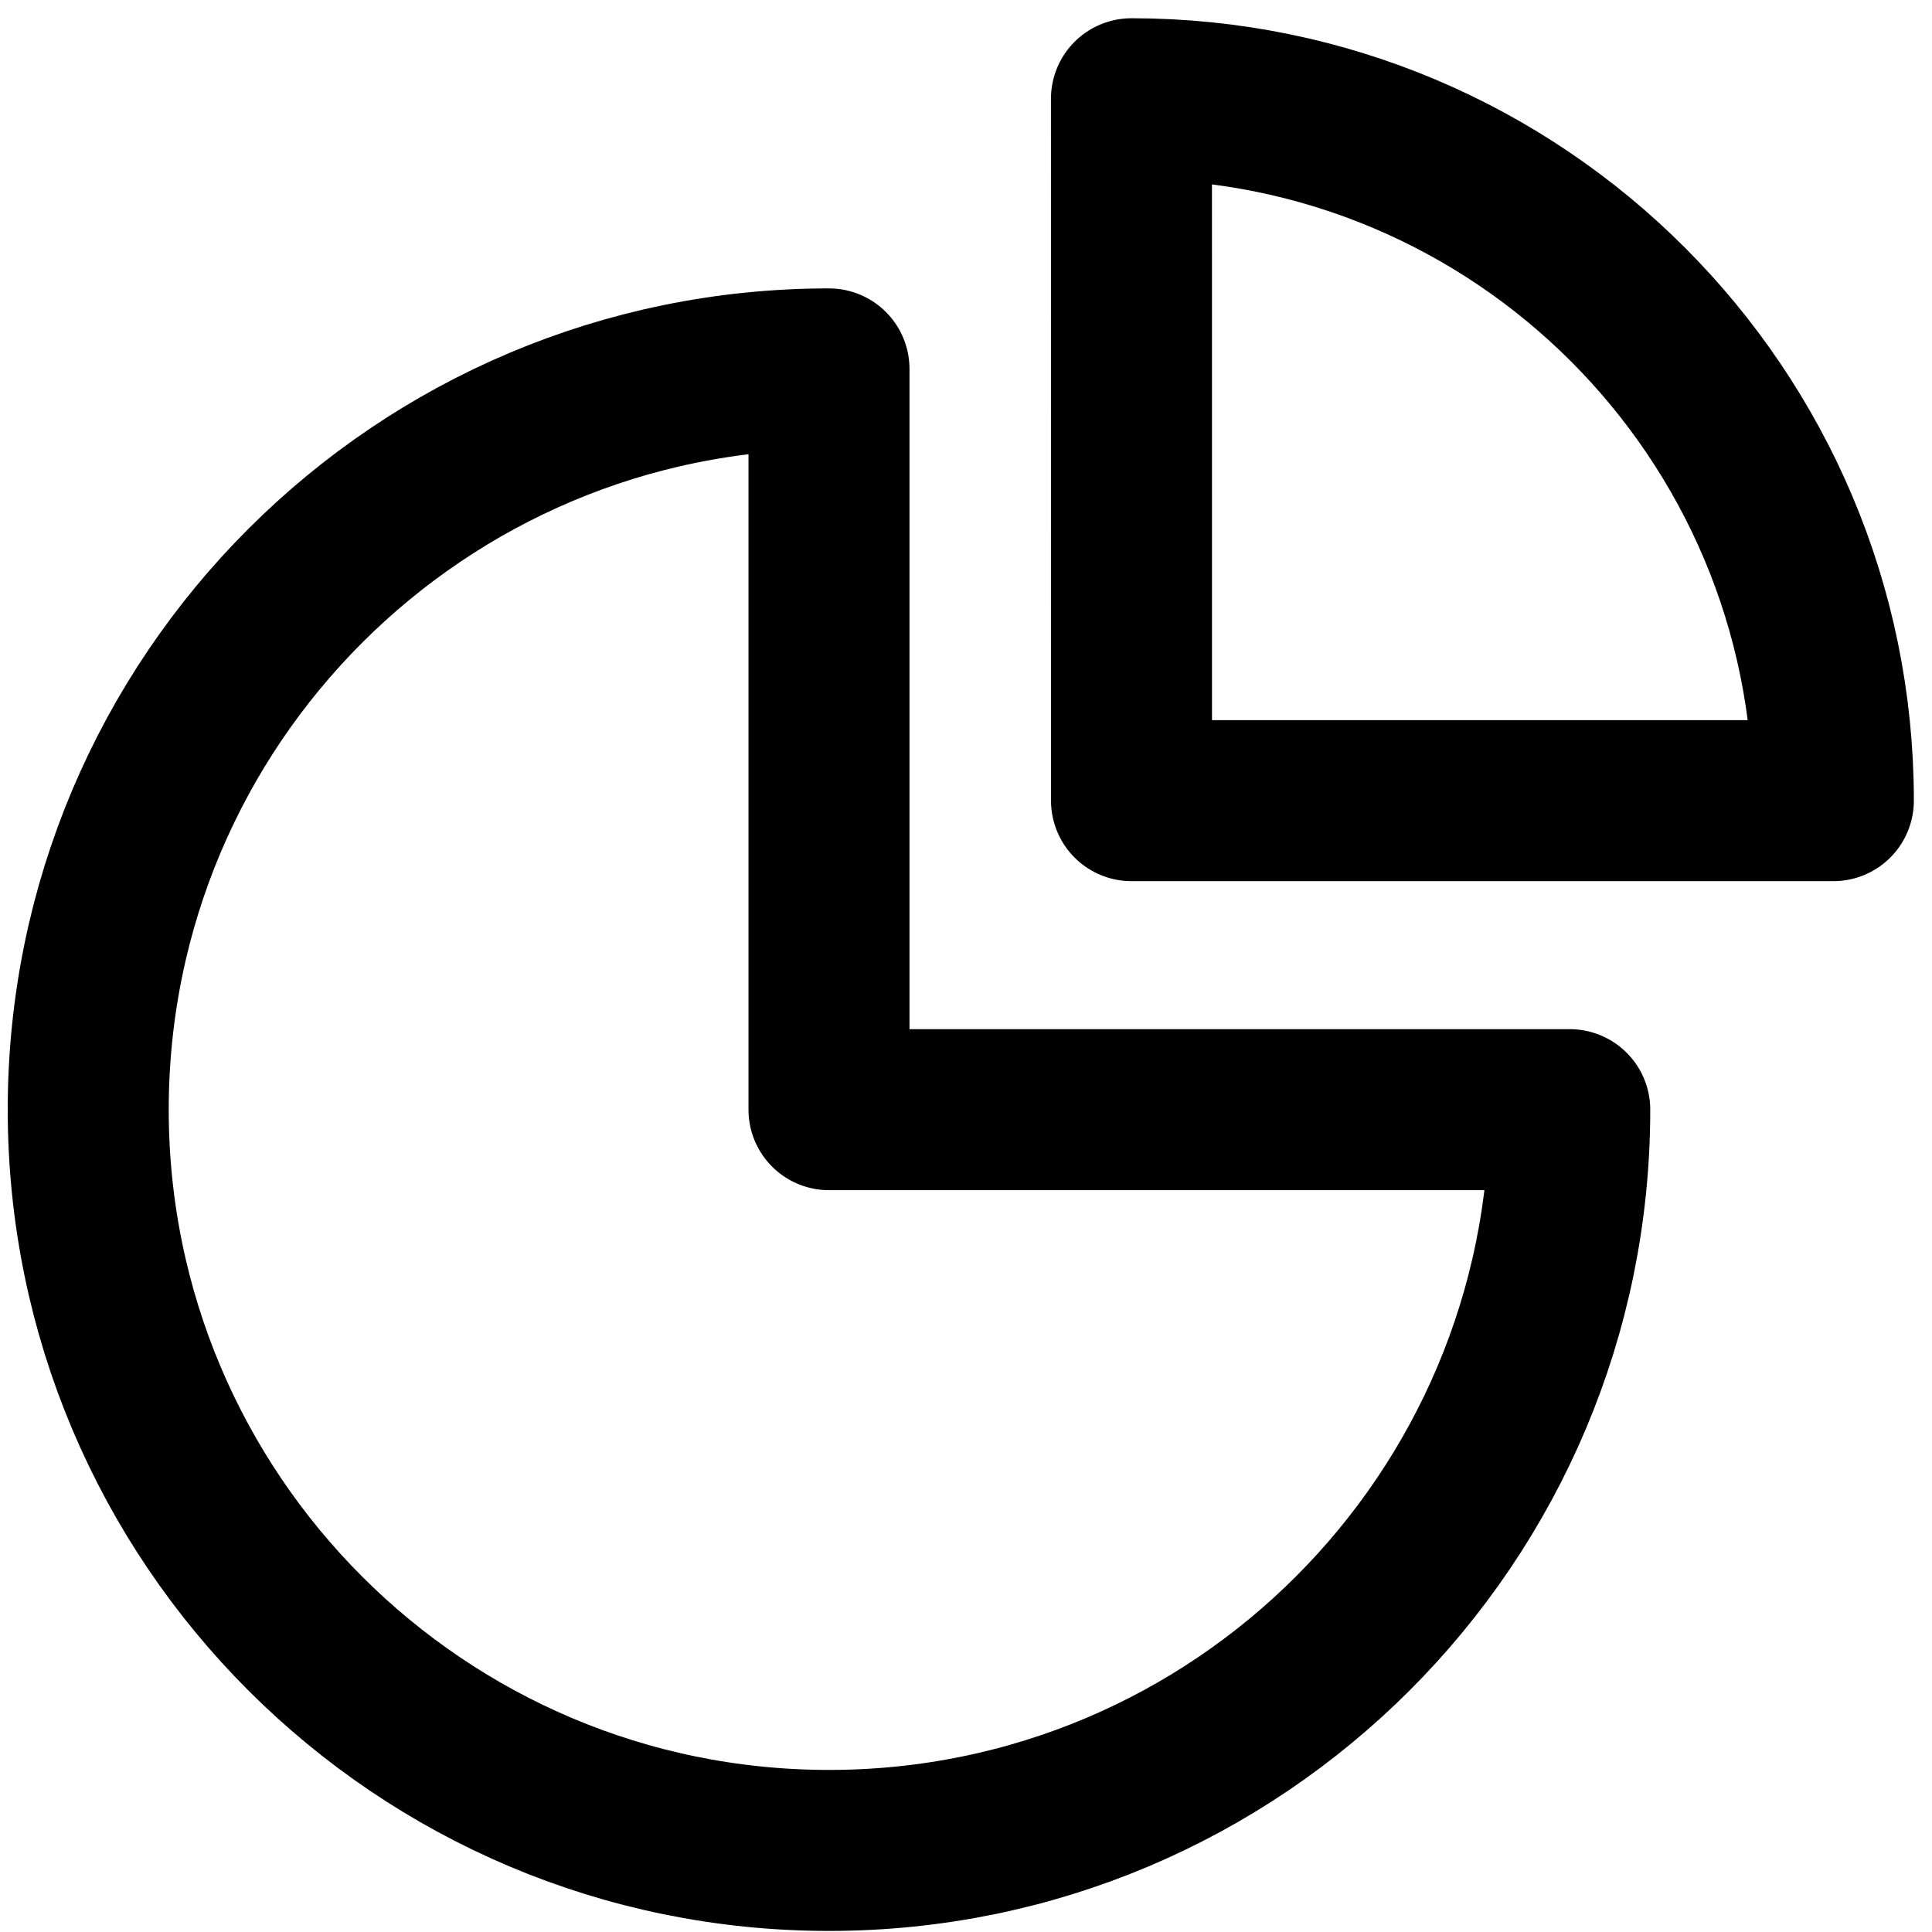
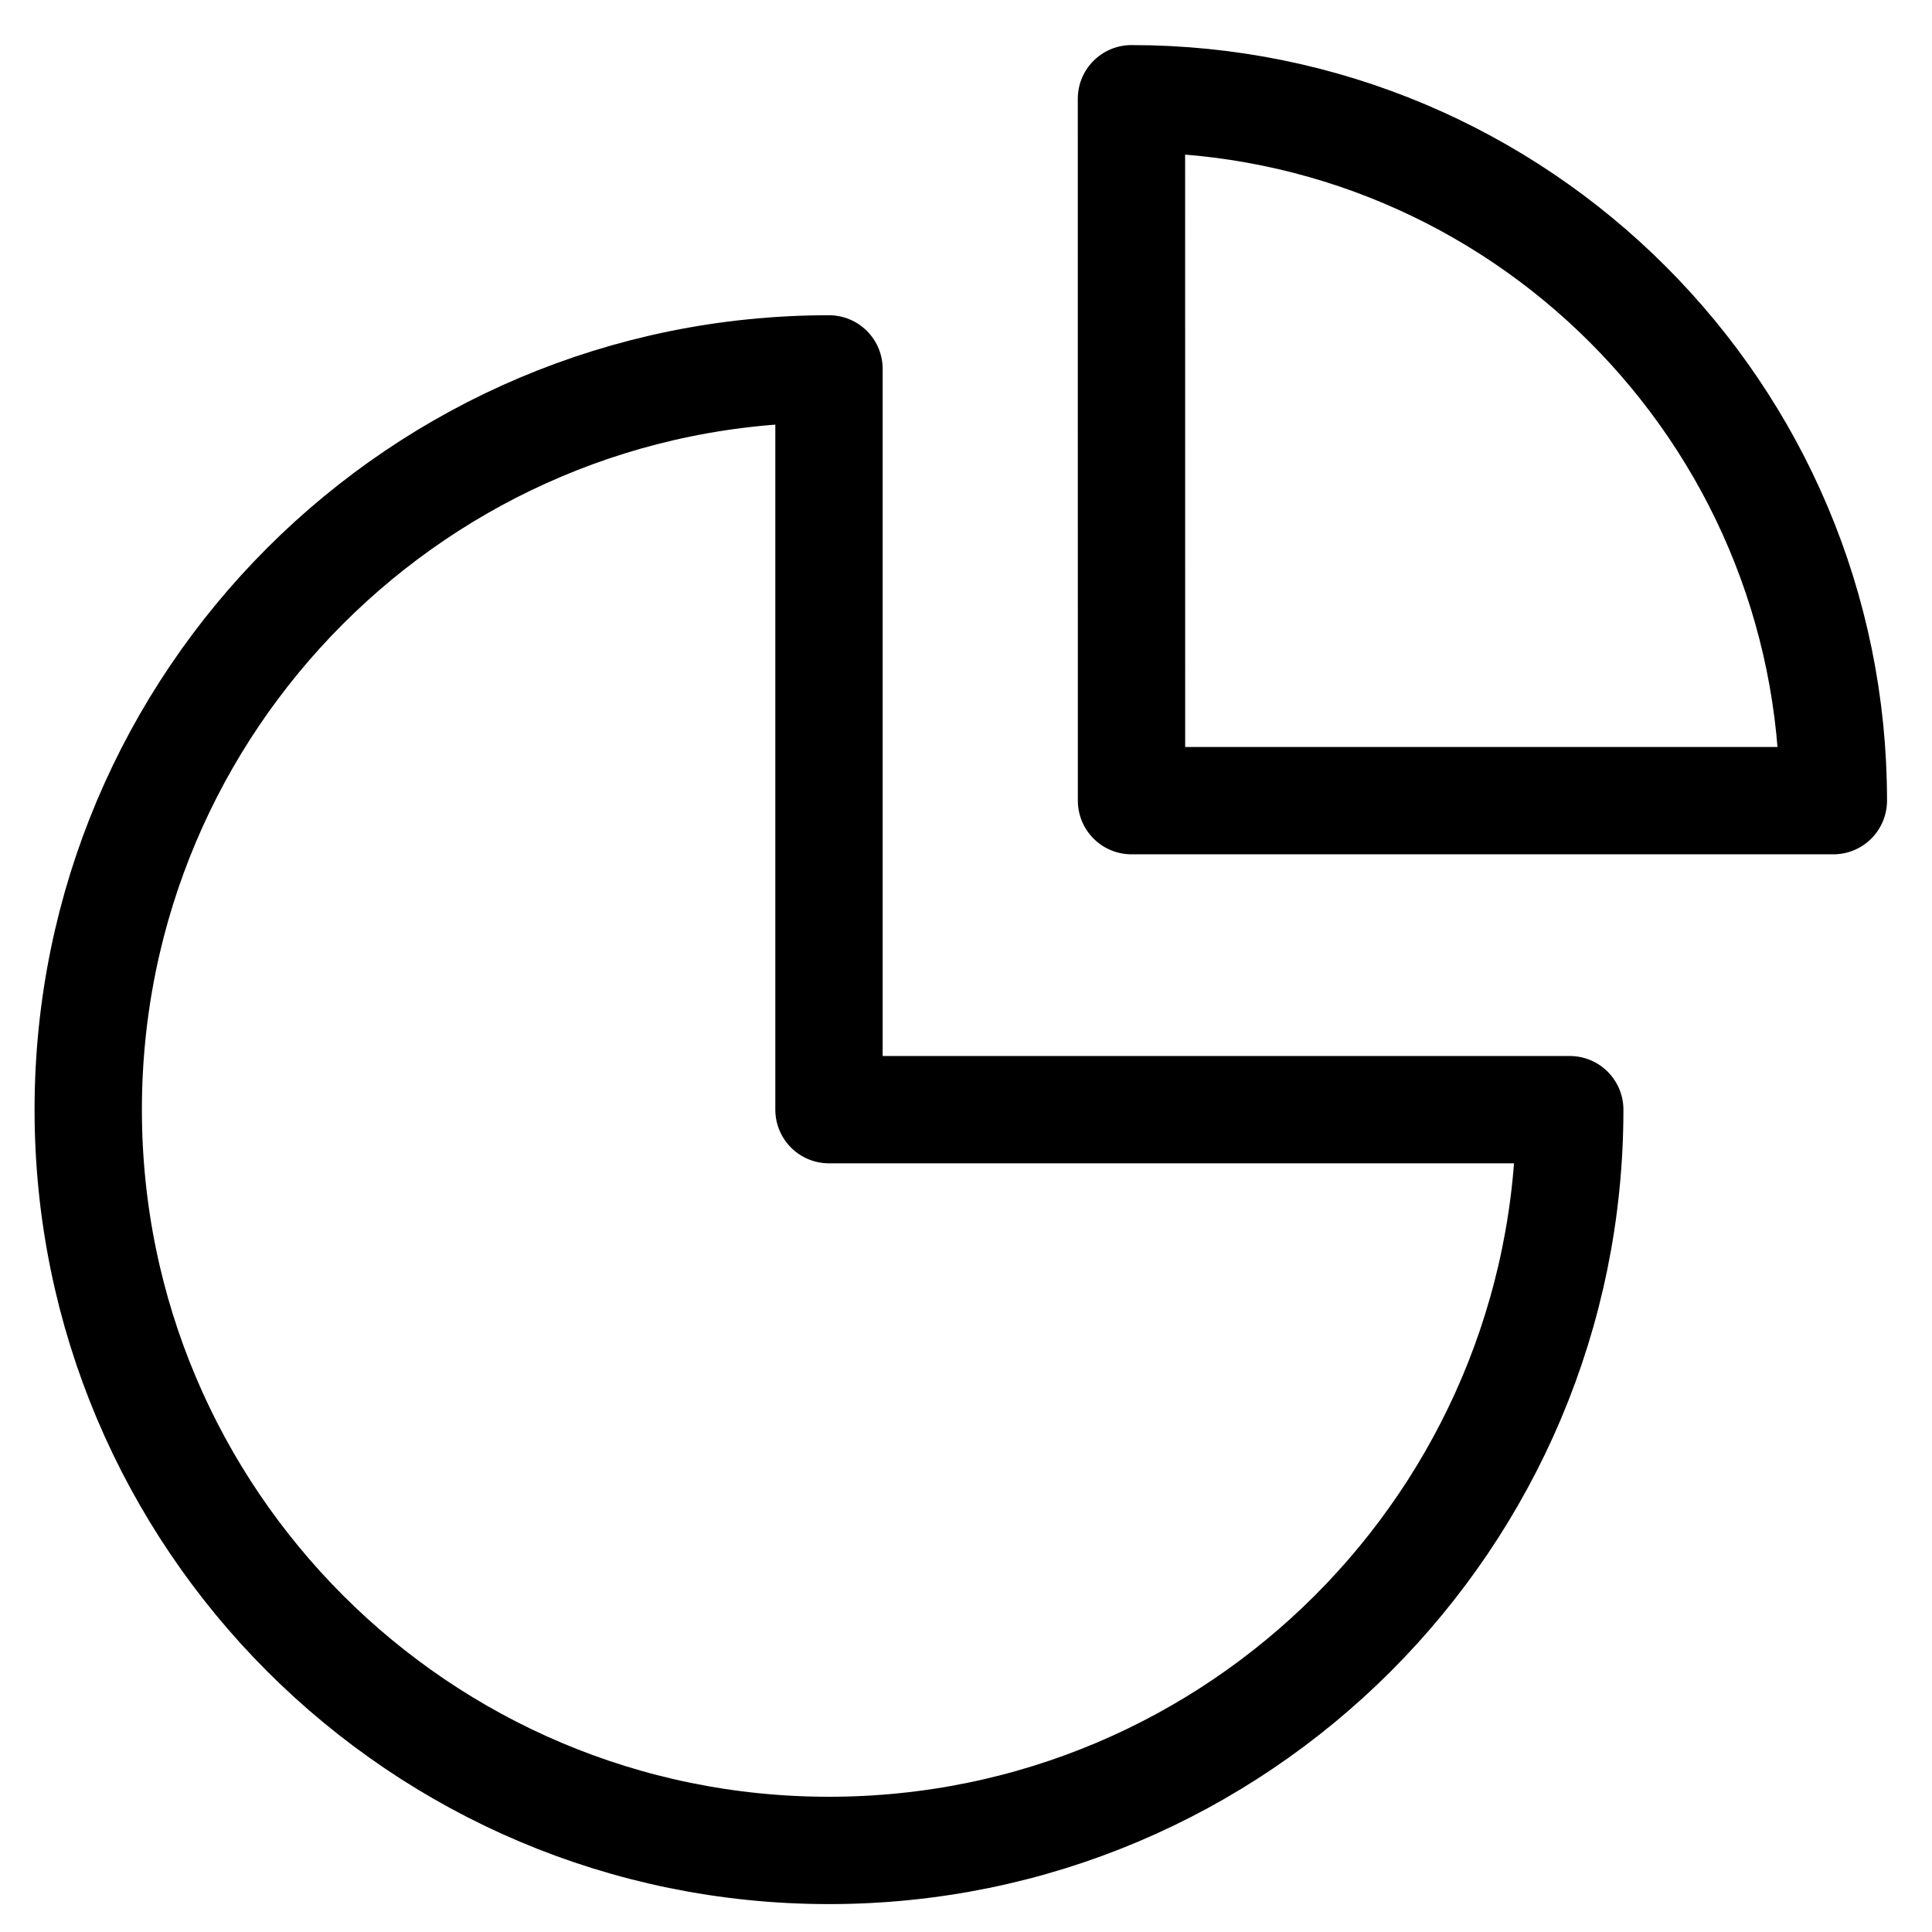
<svg xmlns="http://www.w3.org/2000/svg" width="36" height="36" viewBox="0 0 36 36" fill="none">
-   <path d="M29.25 20.677C29.25 28.3 23.07 34.48 15.447 34.48C7.824 34.48 1.644 28.3 1.644 20.677C1.644 13.053 7.824 6.874 15.447 6.874C15.447 9.894 15.447 16.656 15.447 20.677C18.974 20.677 25.385 20.677 29.25 20.677Z" stroke="black" stroke-width="3" stroke-linejoin="round" />
-   <path d="M34.162 14.919C28.485 14.919 26.371 14.919 21.084 14.919C21.084 7.696 21.083 5.526 21.083 1.84C28.306 1.84 34.162 7.696 34.162 14.919Z" stroke="black" stroke-width="3" stroke-linejoin="round" />
+   <path d="M29.25 20.677C29.25 28.3 23.07 34.48 15.447 34.48C7.824 34.48 1.644 28.3 1.644 20.677C1.644 13.053 7.824 6.874 15.447 6.874C15.447 9.894 15.447 16.656 15.447 20.677C18.974 20.677 25.385 20.677 29.25 20.677Z" stroke="black" stroke-width="2" stroke-linejoin="round" />
+   <path d="M34.162 14.919C28.485 14.919 26.371 14.919 21.084 14.919C21.084 7.696 21.083 5.526 21.083 1.84C28.306 1.84 34.162 7.696 34.162 14.919Z" stroke="black" stroke-width="2" stroke-linejoin="round" />
</svg>
